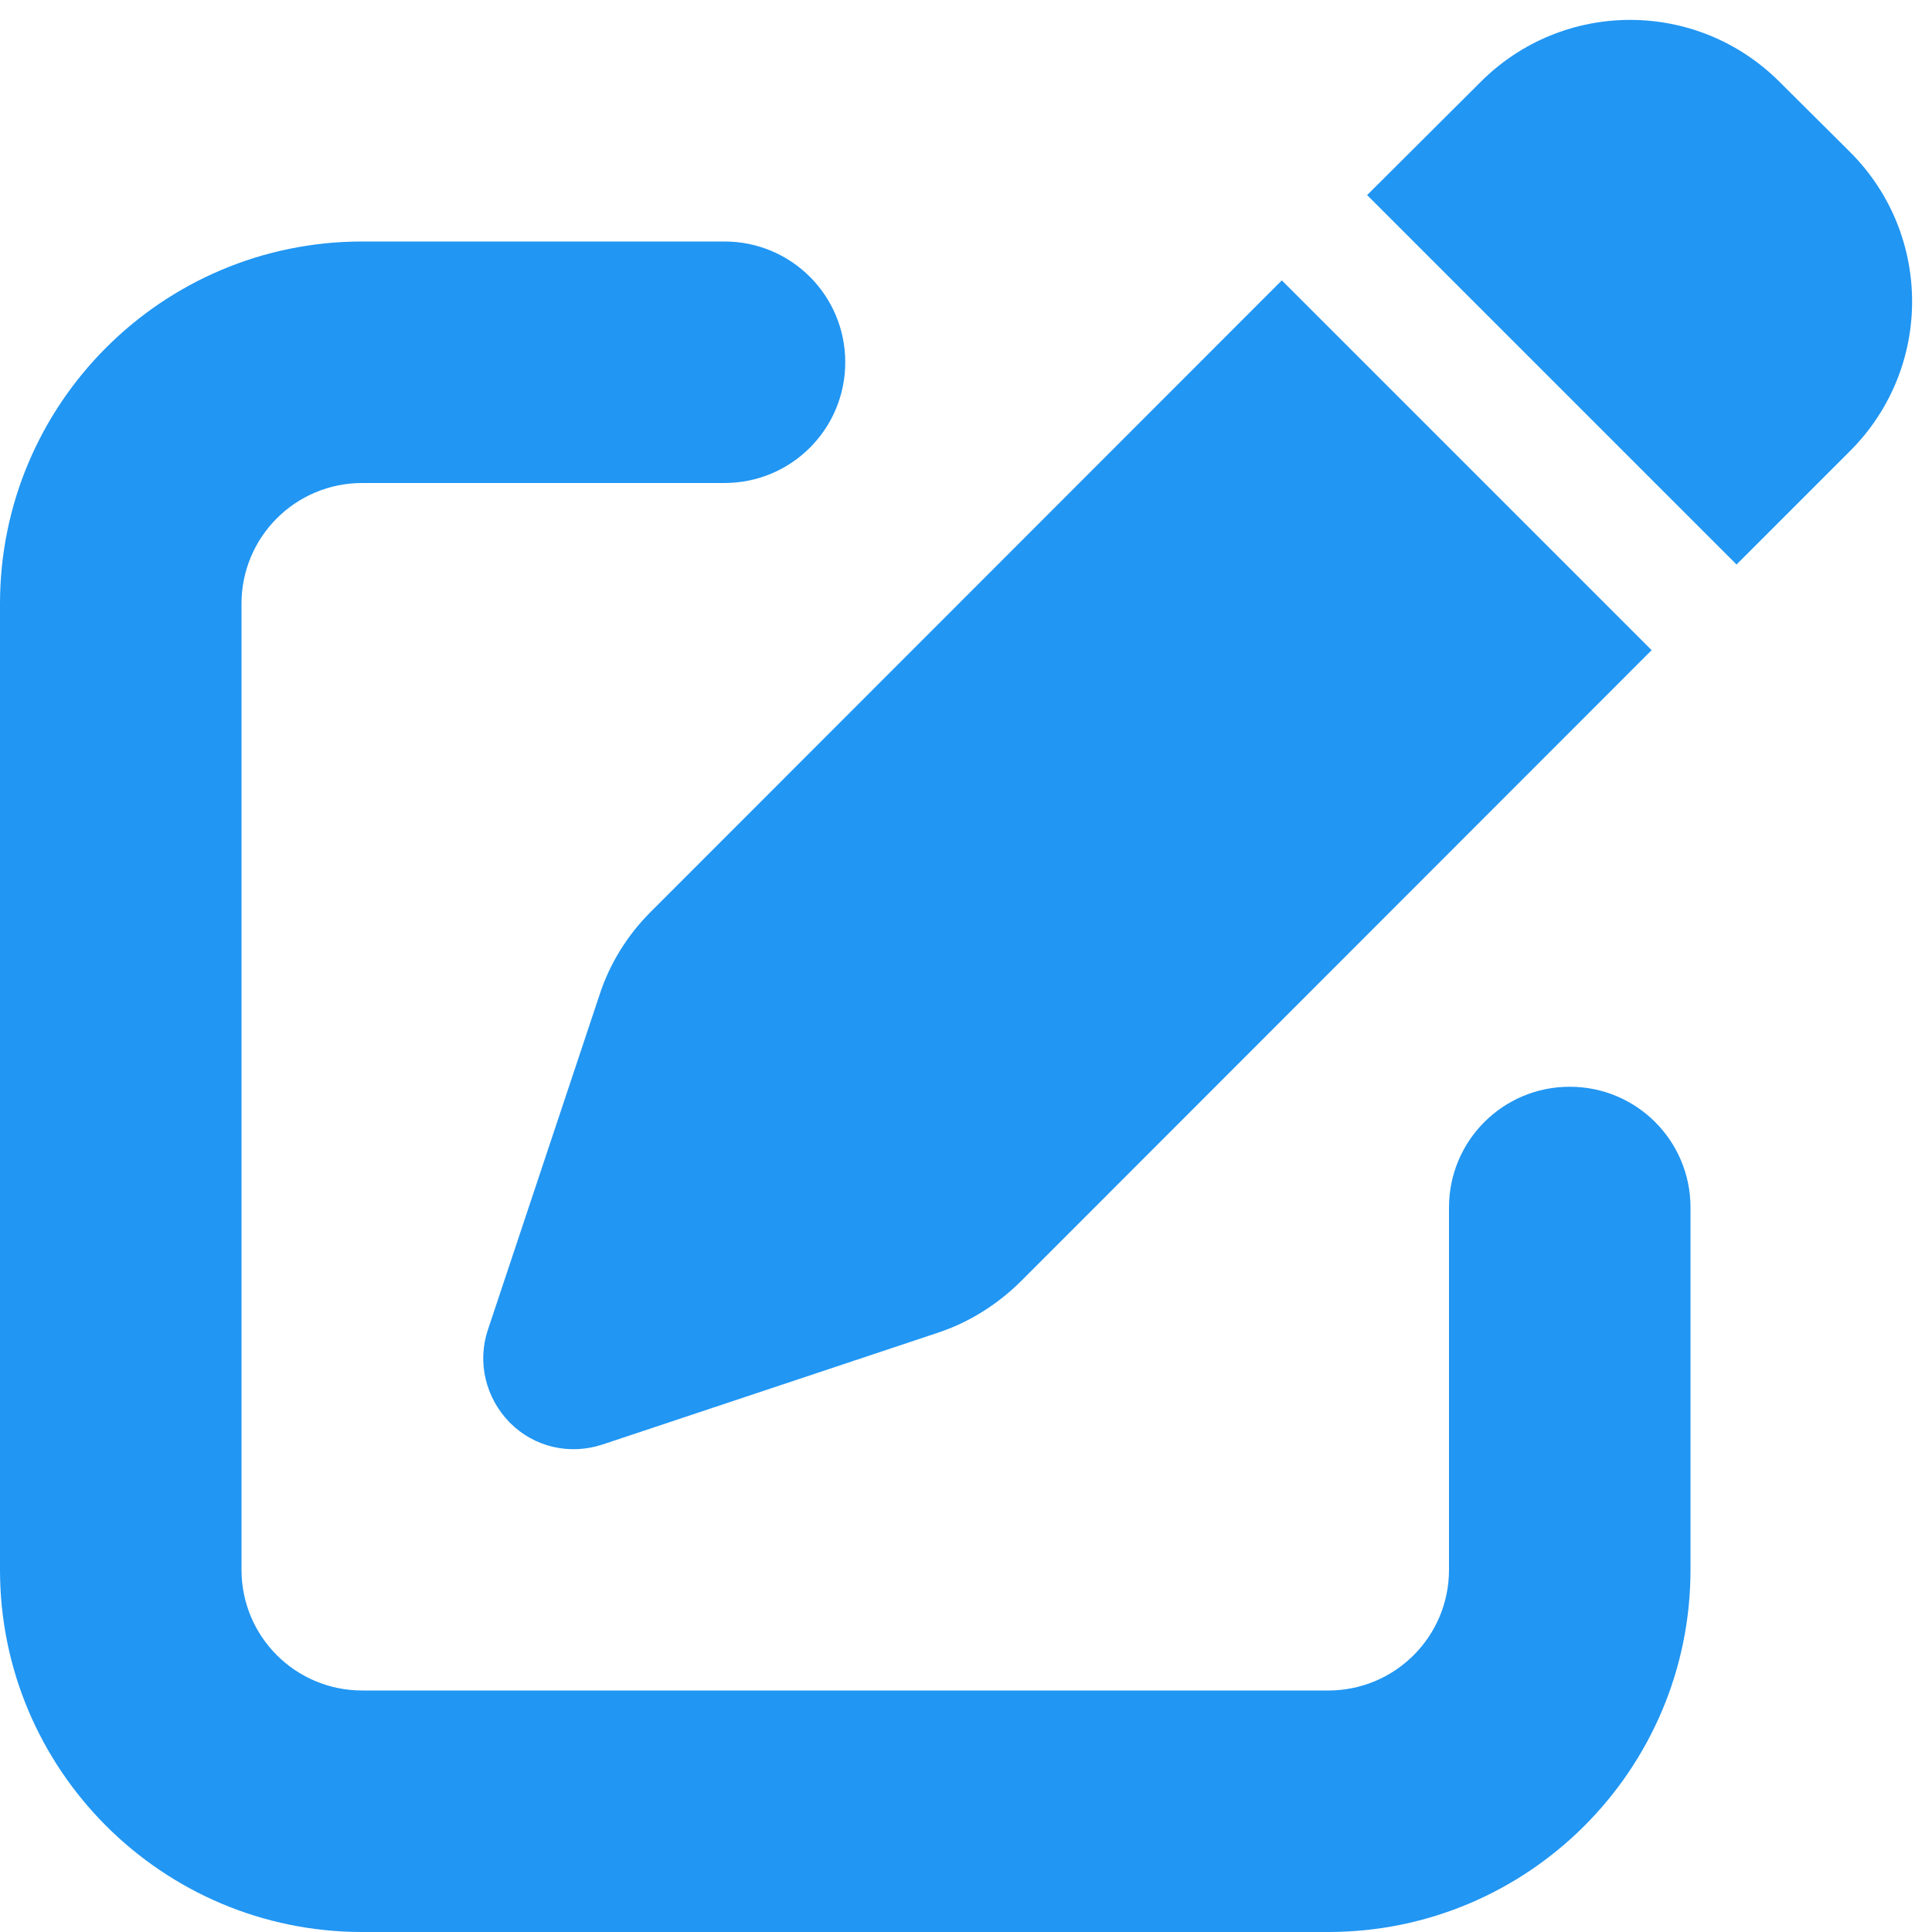
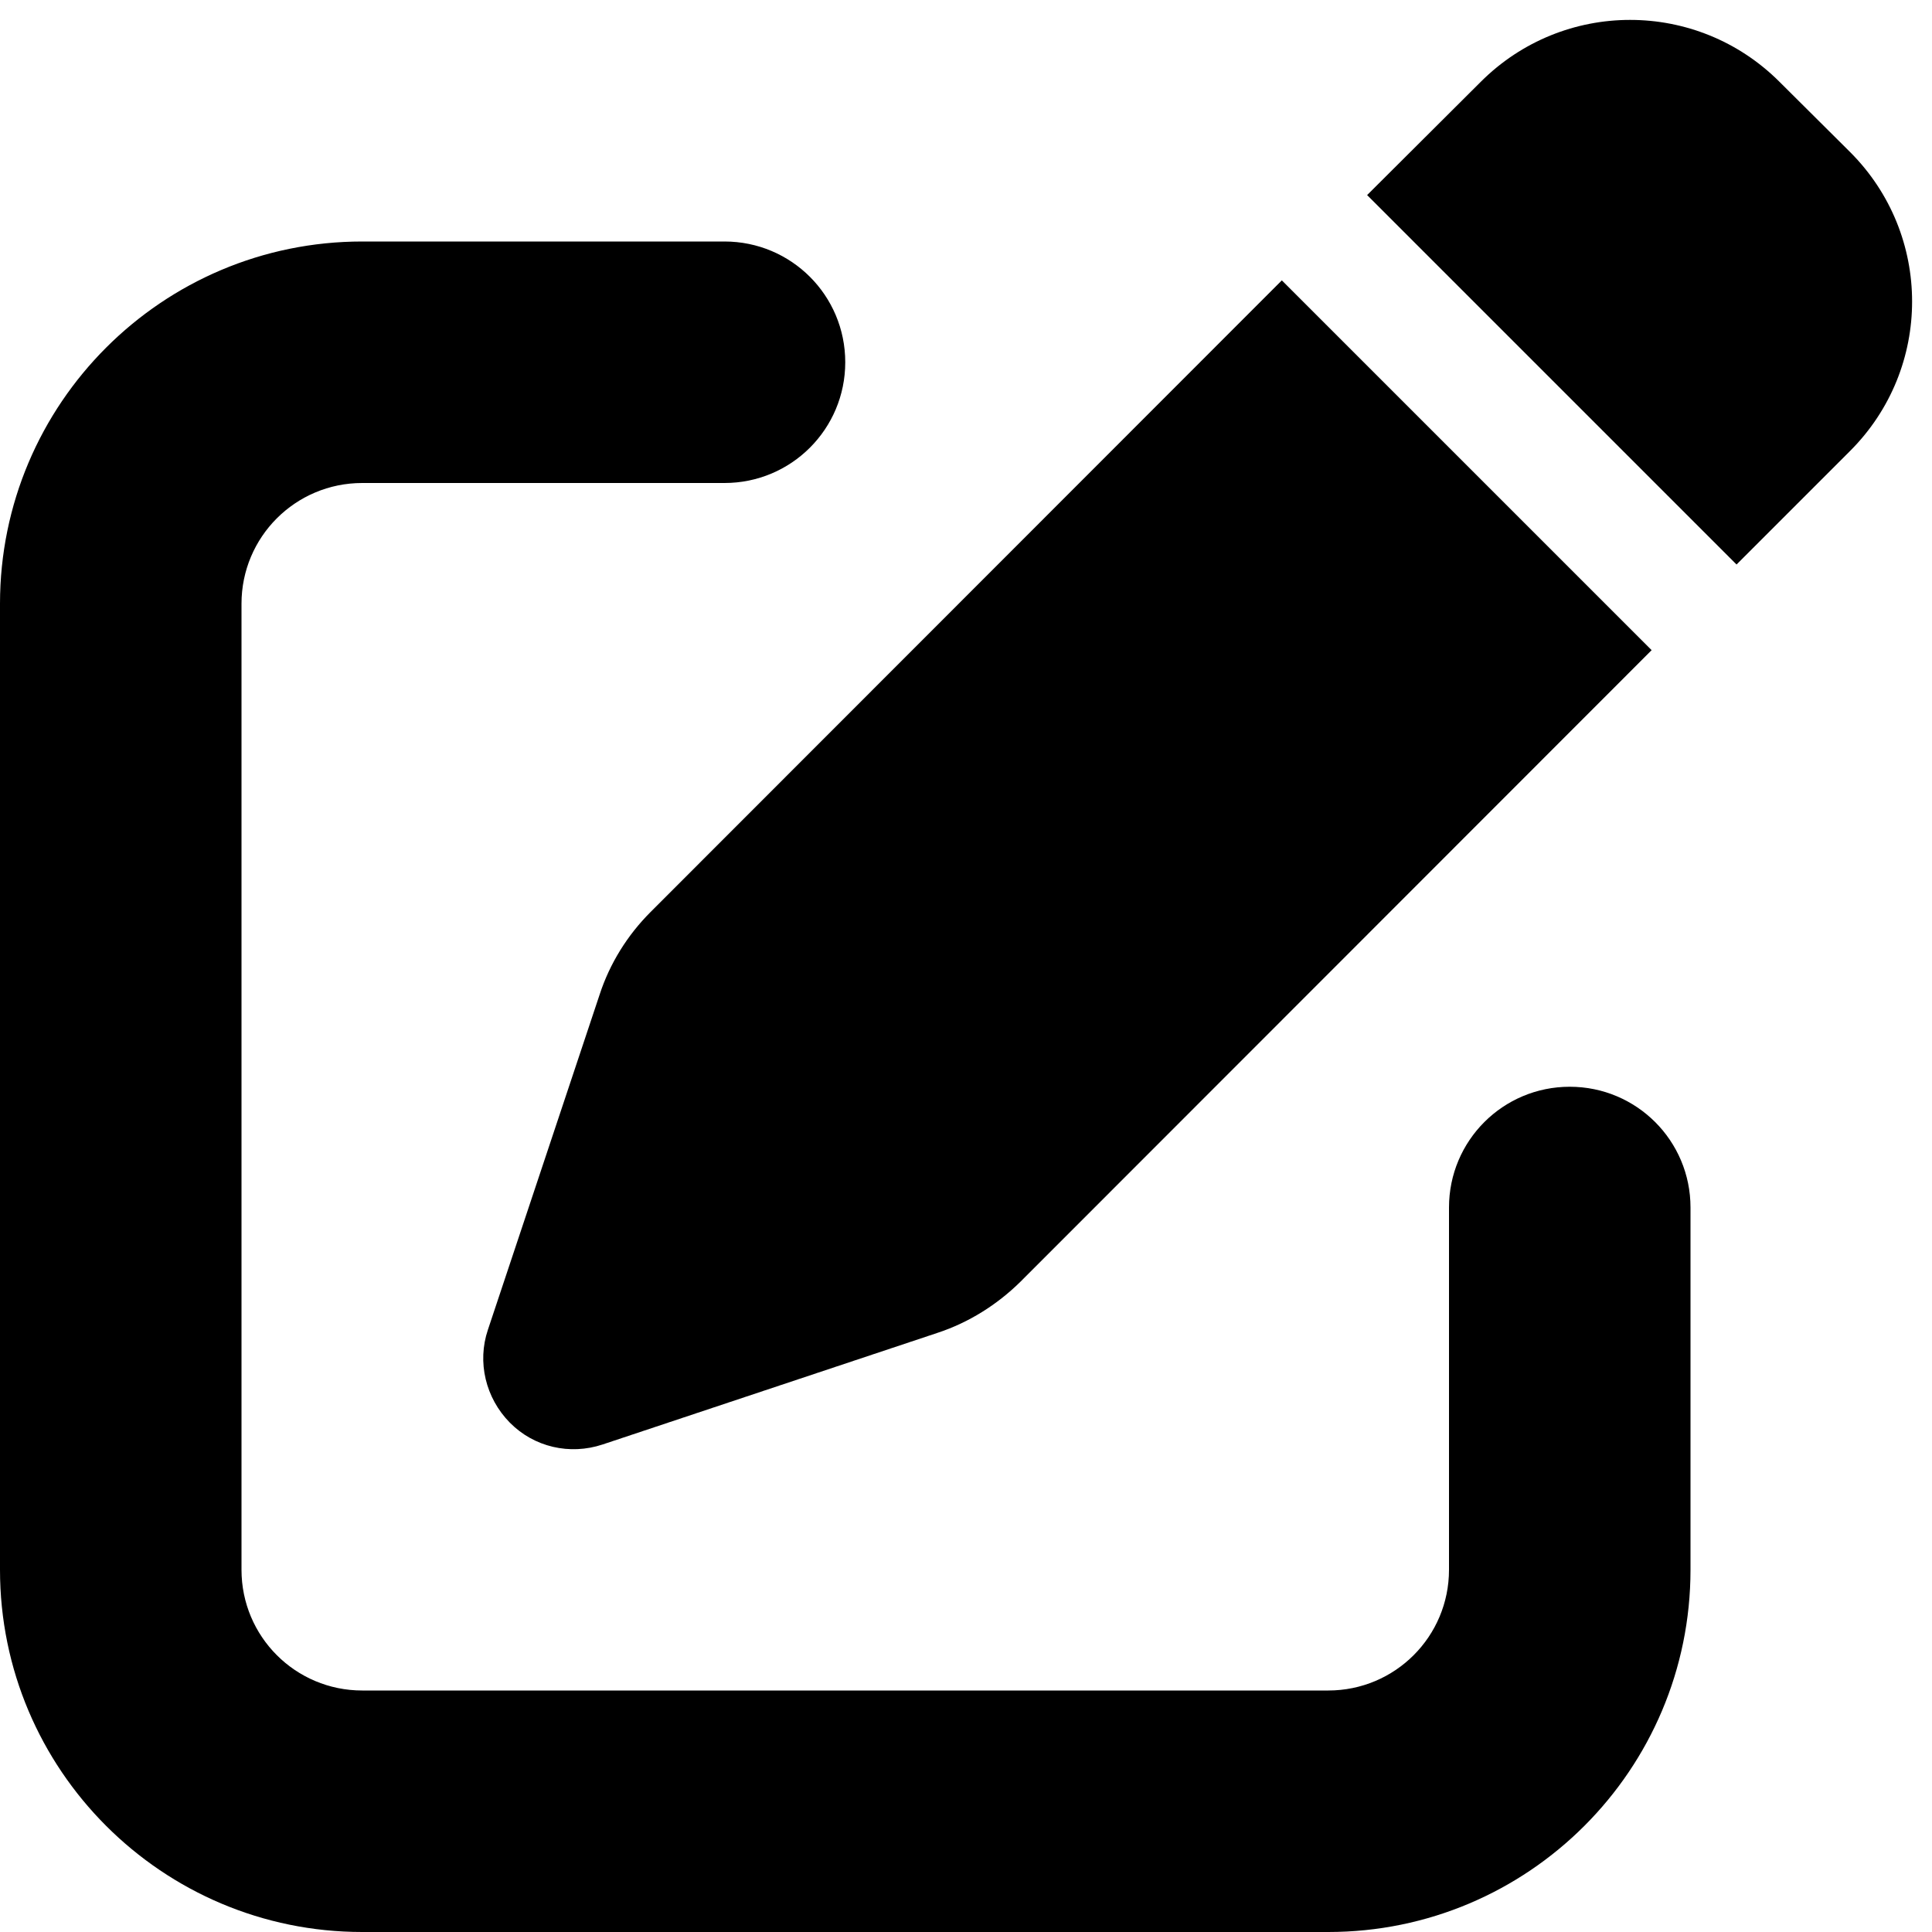
- <svg xmlns="http://www.w3.org/2000/svg" viewBox="0 0 512 512" fill="#2196F3">
+ <svg xmlns="http://www.w3.org/2000/svg" viewBox="0 0 512 512">
  <path d="M471.6 21.7c-21.9-21.9-57.3-21.9-79.2 0L362.3 51.7l97.9 97.9 30.1-30.1c21.9-21.9 21.9-57.3 0-79.2L471.6 21.7zm-299.2 220c-6.1 6.1-10.8 13.6-13.5 21.9l-29.6 88.8c-2.9 8.6-.6 18.1 5.8 24.6s15.9 8.7 24.6 5.8l88.8-29.6c8.2-2.7 15.7-7.4 21.9-13.5L437.7 172.3 339.7 74.3 172.4 241.7zM96 64C43 64 0 107 0 160L0 416c0 53 43 96 96 96l256 0c53 0 96-43 96-96l0-96c0-17.7-14.3-32-32-32s-32 14.3-32 32l0 96c0 17.7-14.3 32-32 32L96 448c-17.7 0-32-14.3-32-32l0-256c0-17.7 14.3-32 32-32l96 0c17.7 0 32-14.3 32-32s-14.3-32-32-32L96 64z" />
</svg>
